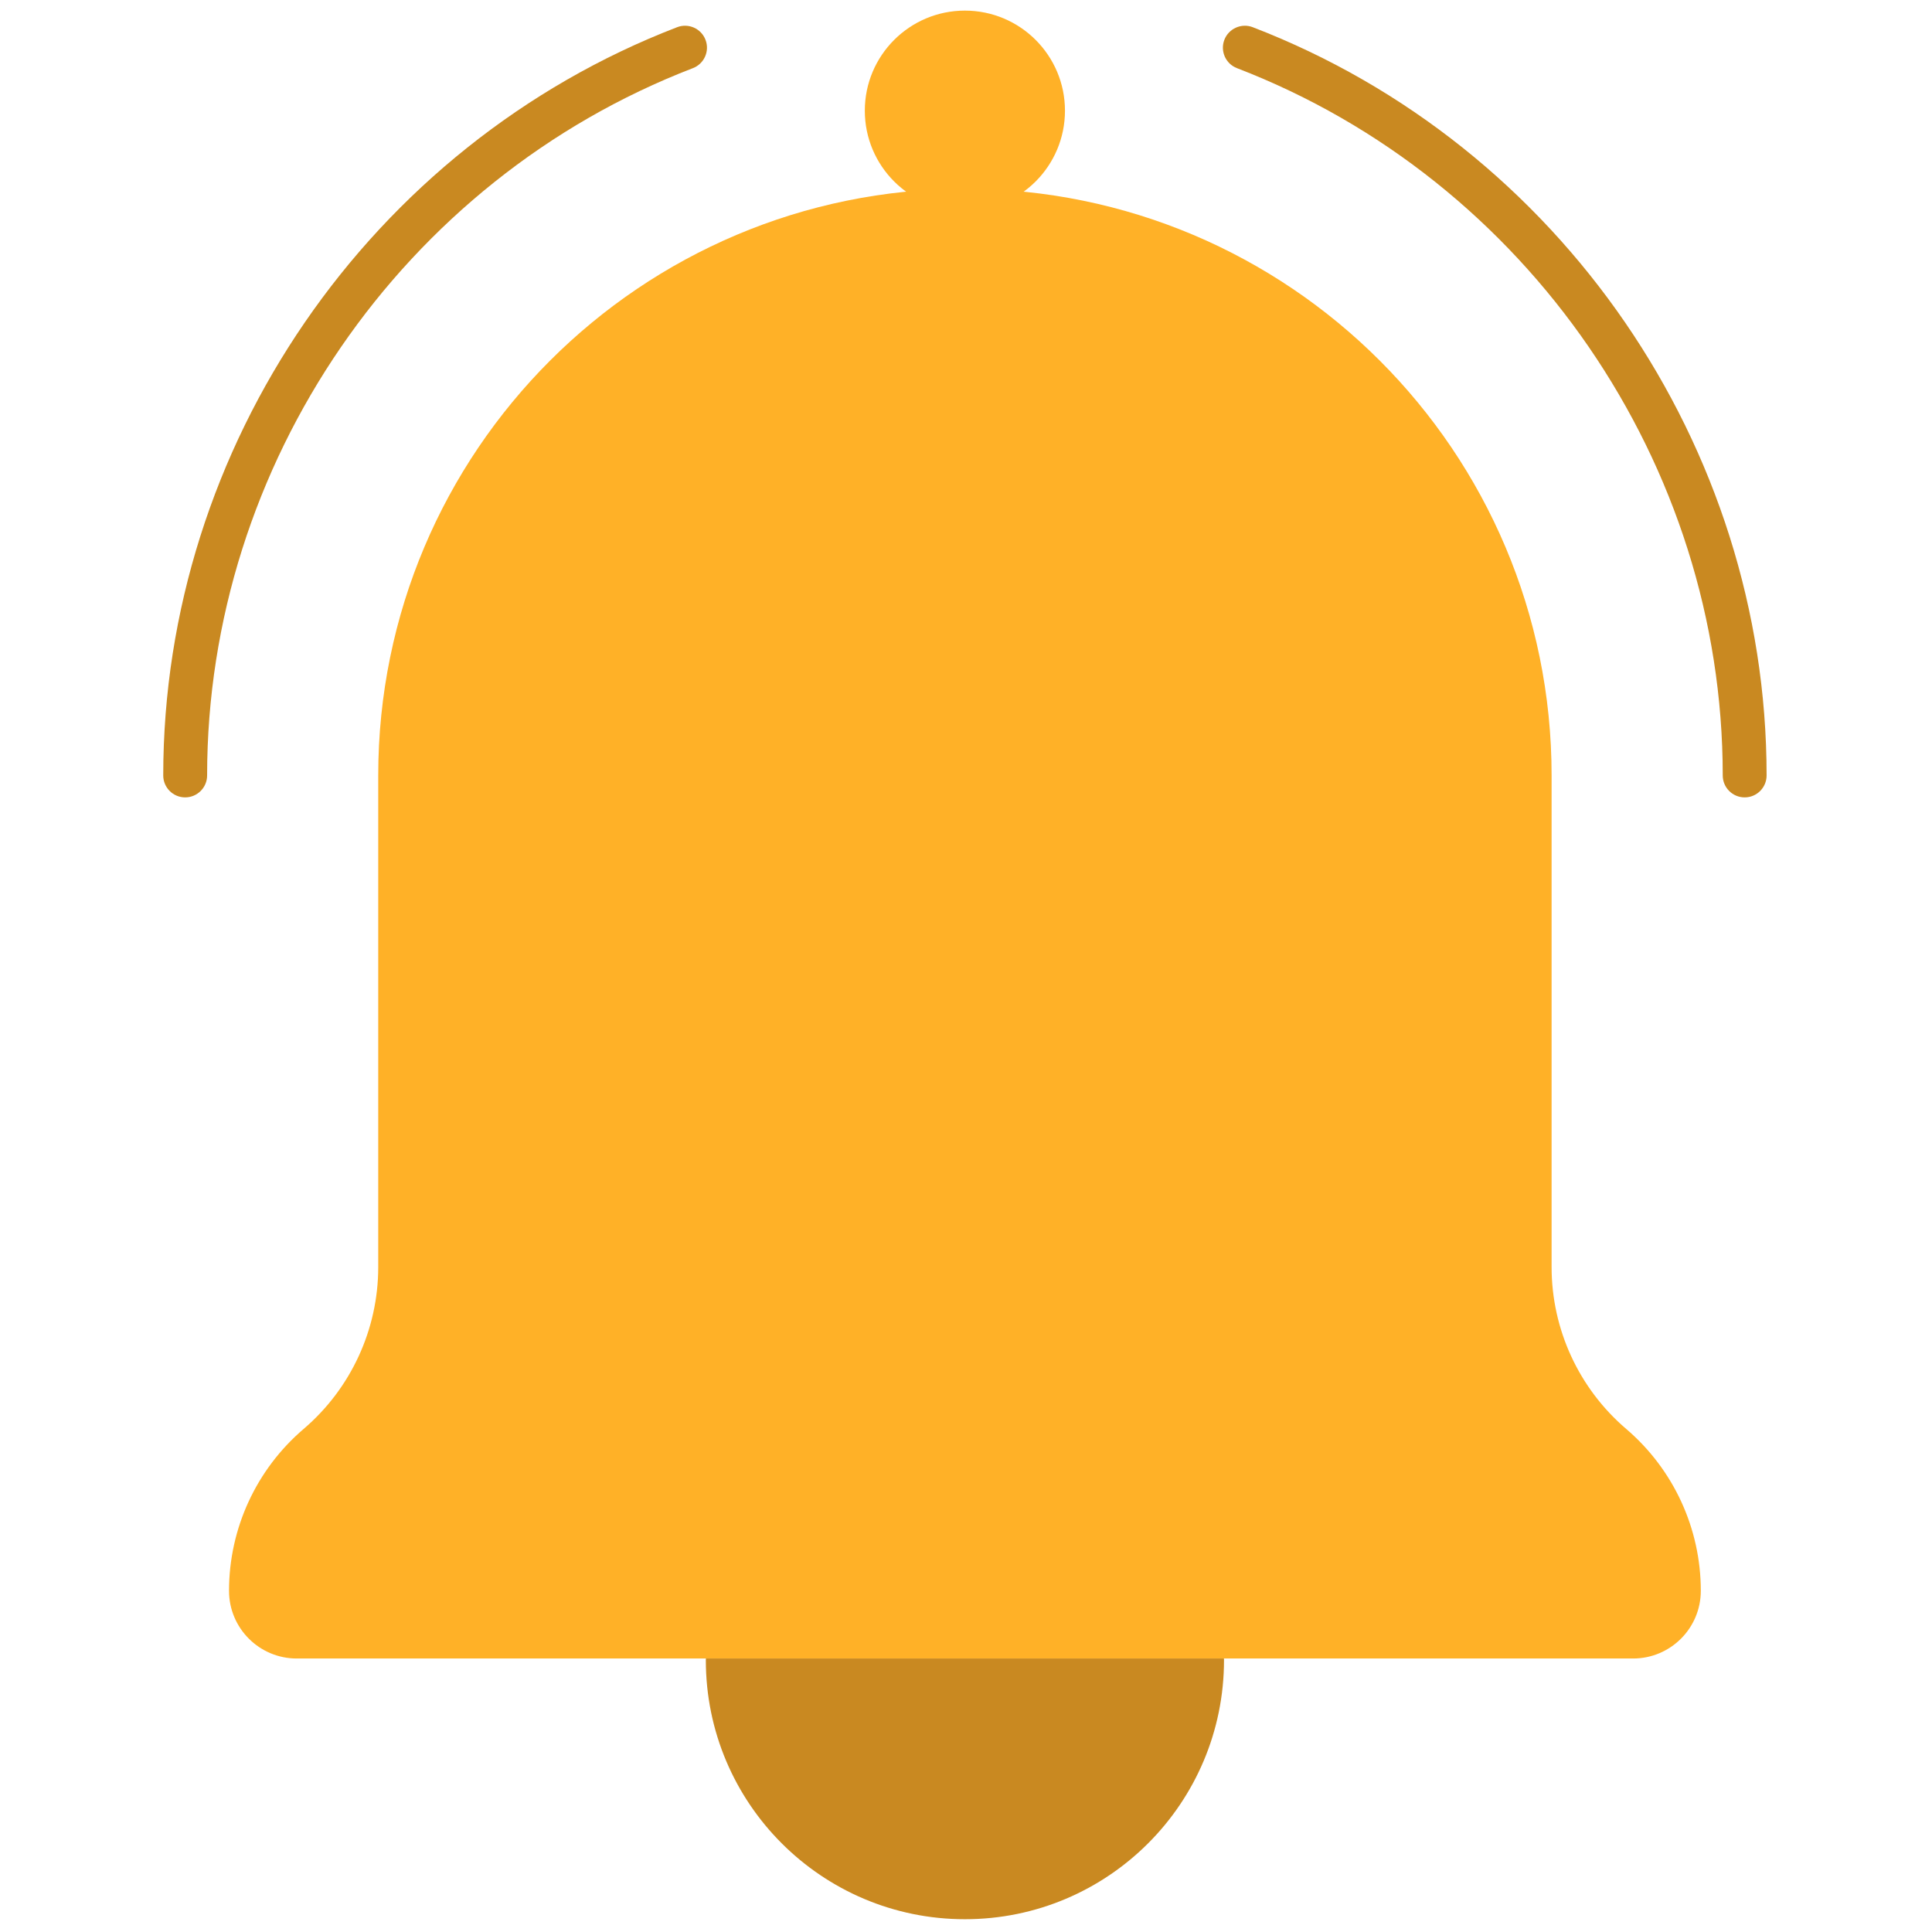
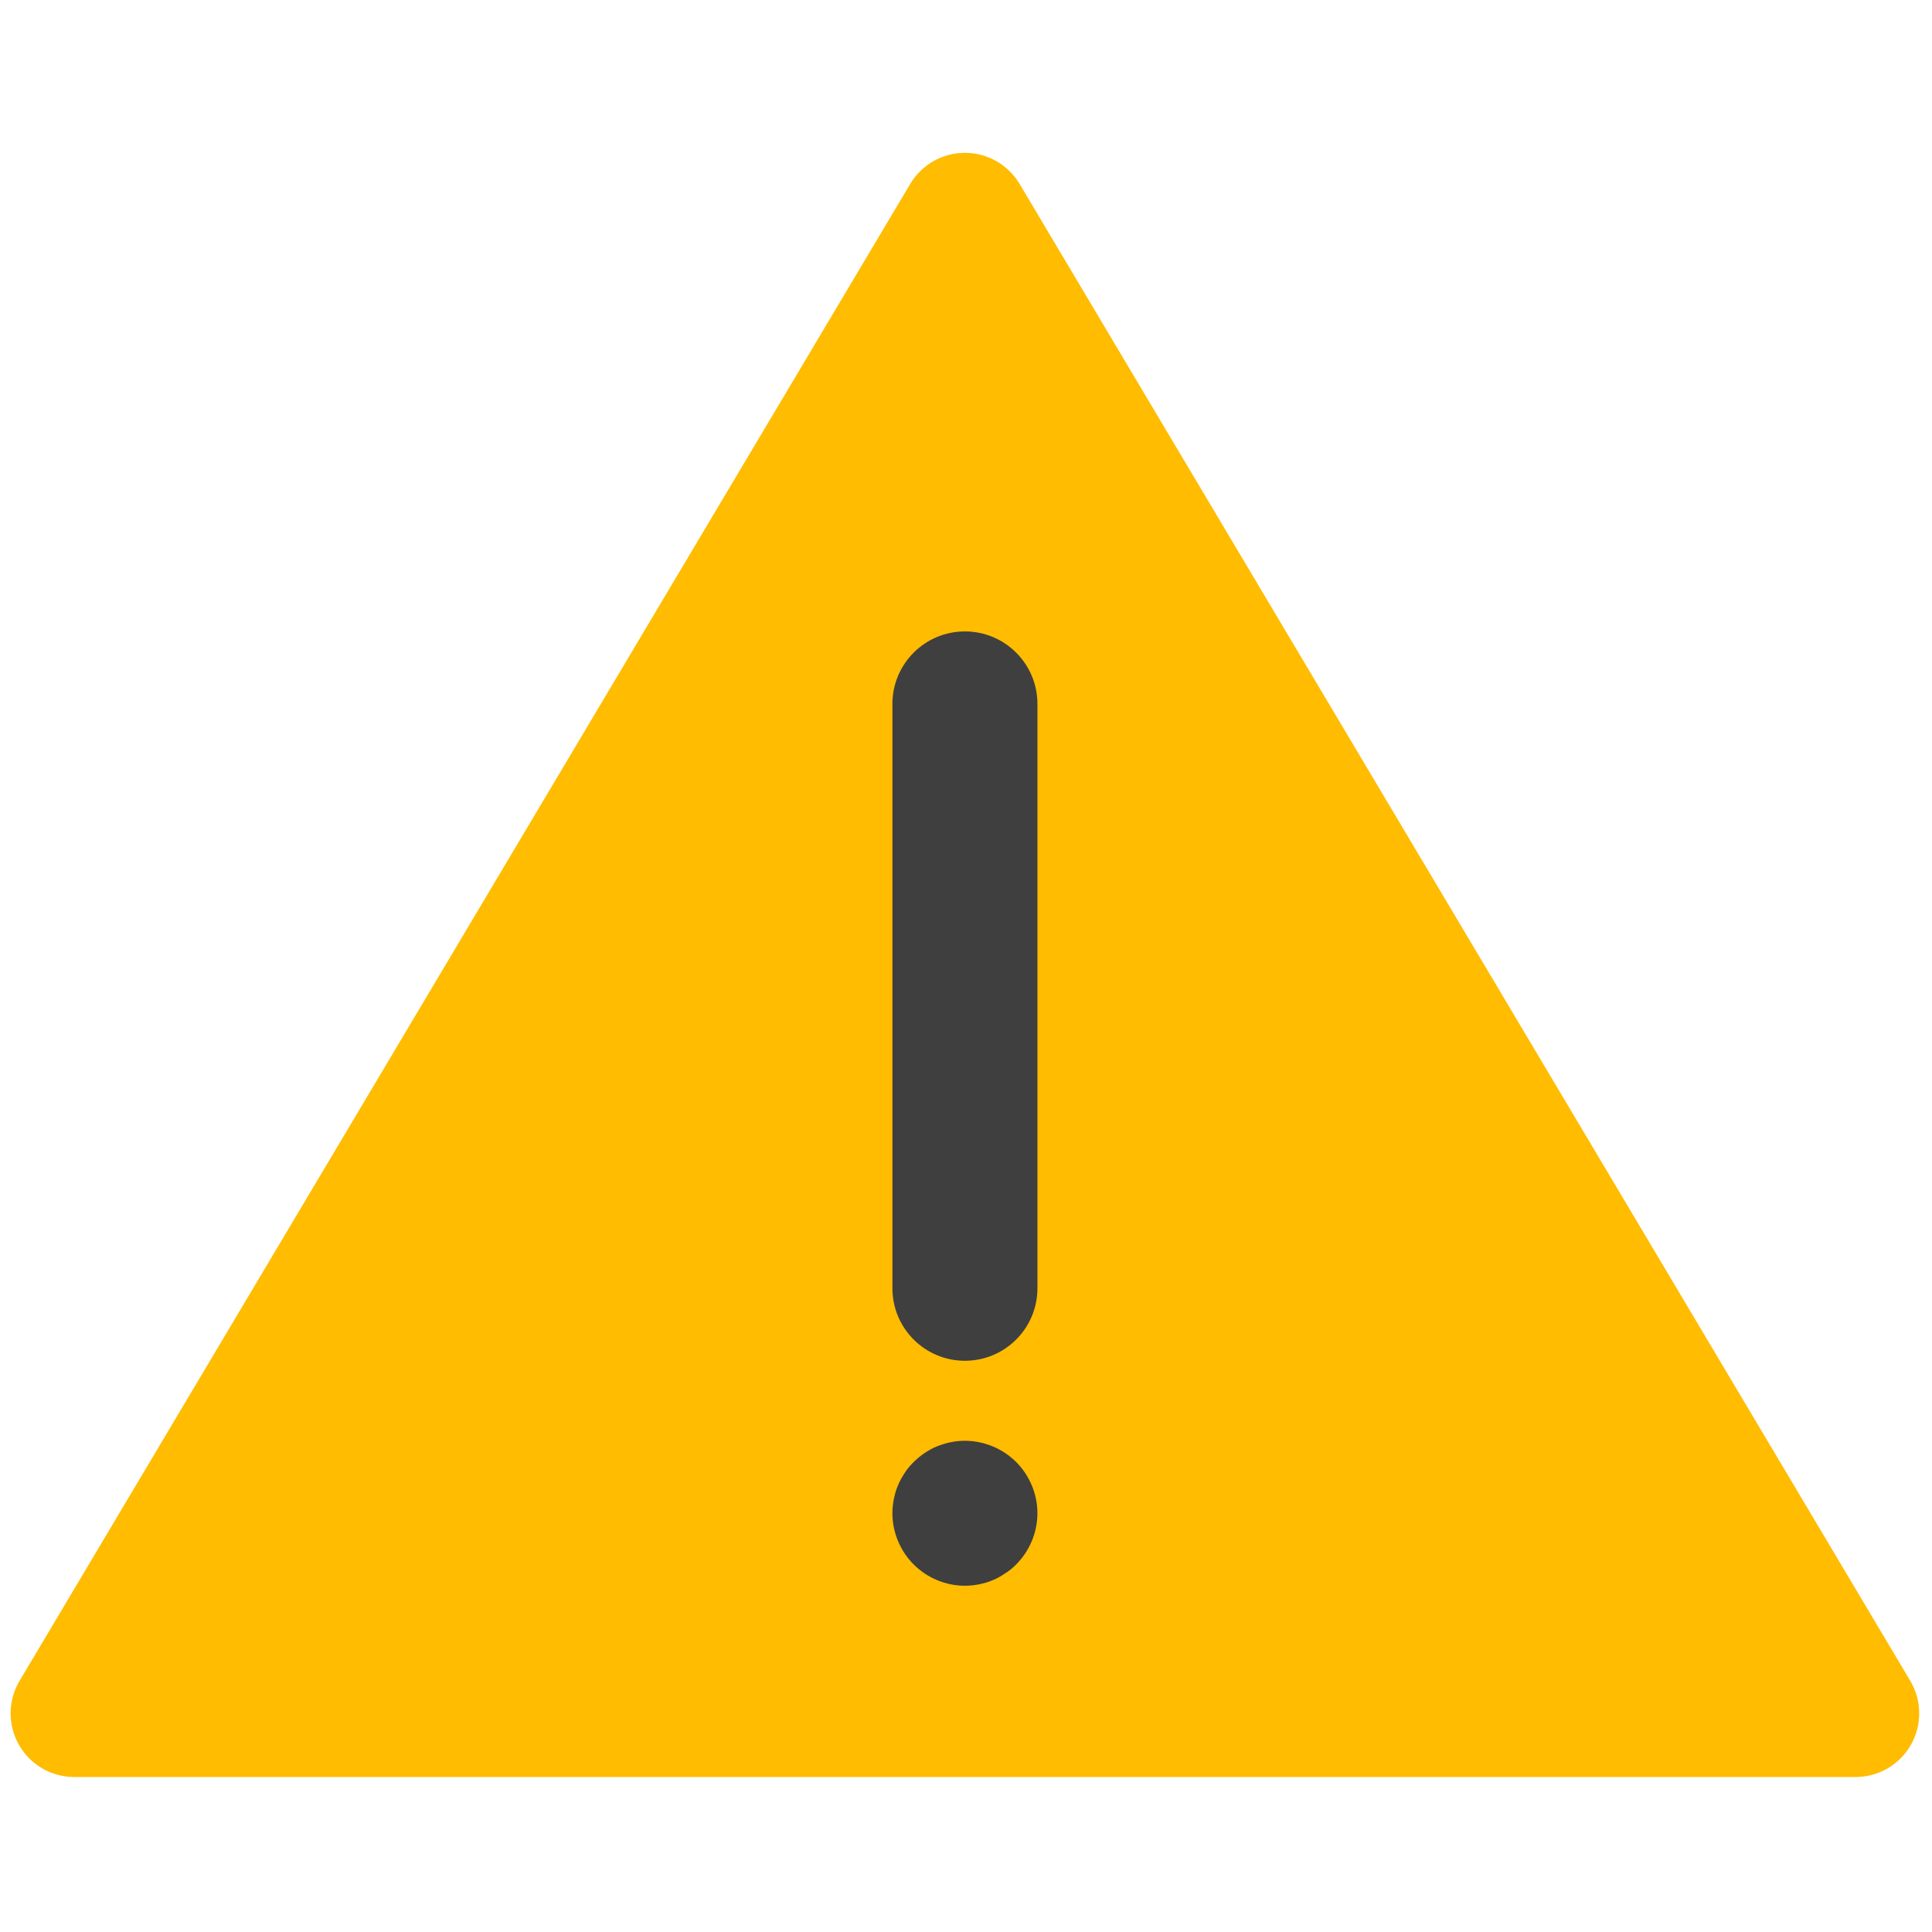
<svg xmlns="http://www.w3.org/2000/svg" version="1.1" width="256" height="256" viewBox="0 0 256 256" xml:space="preserve">
  <g style="stroke: none; stroke-width: 0; stroke-dasharray: none; stroke-linecap: butt; stroke-linejoin: miter; stroke-miterlimit: 10; fill: none; fill-rule: nonzero; opacity: 1;" transform="translate(1.406593 1.406593) scale(2.81 2.81)">
-     <path d="M 72.665 59.248 V 36.066 C 72.665 20.787 60.279 8.401 45 8.401 h 0 c -15.279 0 -27.665 12.386 -27.665 27.665 v 23.183 c 0 2.936 -1.286 5.725 -3.518 7.632 l 0 0 c -2.232 1.907 -3.518 4.696 -3.518 7.632 v 0 c 0 1.764 1.43 3.193 3.193 3.193 h 63.016 c 1.764 0 3.193 -1.43 3.193 -3.193 v 0 c 0 -2.936 -1.286 -5.725 -3.518 -7.632 v 0 C 73.951 64.973 72.665 62.184 72.665 59.248 z" style="stroke: none; stroke-width: 1; stroke-dasharray: none; stroke-linecap: butt; stroke-linejoin: miter; stroke-miterlimit: 10; fill: rgb(255,177,39); fill-rule: nonzero; opacity: 1;" transform=" matrix(1 0 0 1 0 0) " stroke-linecap="round" />
-     <path d="M 32.787 77.705 c 0 0.026 -0.004 0.052 -0.004 0.079 C 32.783 84.53 38.253 90 45 90 s 12.217 -5.47 12.217 -12.217 c 0 -0.027 -0.004 -0.052 -0.004 -0.079" style="stroke: none; stroke-width: 1; stroke-dasharray: none; stroke-linecap: butt; stroke-linejoin: miter; stroke-miterlimit: 10; fill: rgb(201,137,33); fill-rule: nonzero; opacity: 1;" transform=" matrix(1 0 0 1 0 0) " stroke-linecap="round" />
-     <circle cx="44.999" cy="4.719" r="4.719" style="stroke: none; stroke-width: 1; stroke-dasharray: none; stroke-linecap: butt; stroke-linejoin: miter; stroke-miterlimit: 10; fill: rgb(255,177,39); fill-rule: nonzero; opacity: 1;" transform="  matrix(1 0 0 1 0 0) " />
-     <path d="M 81.769 37.1 c -0.572 0 -1.034 -0.463 -1.034 -1.034 c 0 -14.676 -9.205 -28.08 -22.907 -33.353 c -0.533 -0.205 -0.799 -0.804 -0.594 -1.337 c 0.206 -0.533 0.808 -0.799 1.338 -0.594 C 73.065 6.36 82.803 20.54 82.803 36.065 C 82.803 36.637 82.341 37.1 81.769 37.1 z" style="stroke: none; stroke-width: 1; stroke-dasharray: none; stroke-linecap: butt; stroke-linejoin: miter; stroke-miterlimit: 10; fill: rgb(201,137,33); fill-rule: nonzero; opacity: 1;" transform=" matrix(1 0 0 1 0 0) " stroke-linecap="round" />
-     <path d="M 8.231 37.1 c -0.571 0 -1.034 -0.463 -1.034 -1.034 c 0 -15.525 9.738 -29.705 24.233 -35.284 c 0.533 -0.205 1.132 0.061 1.337 0.594 c 0.206 0.533 -0.061 1.132 -0.594 1.337 C 18.471 7.986 9.266 21.39 9.266 36.065 C 9.266 36.637 8.802 37.1 8.231 37.1 z" style="stroke: none; stroke-width: 1; stroke-dasharray: none; stroke-linecap: butt; stroke-linejoin: miter; stroke-miterlimit: 10; fill: rgb(201,137,33); fill-rule: nonzero; opacity: 1;" transform=" matrix(1 0 0 1 0 0) " stroke-linecap="round" />
+     <path d="M 87 83.294 H 3 c -1.079 0 -2.075 -0.579 -2.608 -1.518 c -0.533 -0.938 -0.522 -2.089 0.03 -3.017 l 42 -70.588 C 42.963 7.263 43.942 6.706 45 6.706 s 2.037 0.557 2.578 1.466 l 42 70.588 c 0.552 0.928 0.563 2.079 0.029 3.017 C 89.074 82.715 88.079 83.294 87 83.294 z" style="stroke: none; stroke-width: 1; stroke-dasharray: none; stroke-linecap: butt; stroke-linejoin: miter; stroke-miterlimit: 10; fill: rgb(255,188,0); fill-rule: nonzero; opacity: 1;" transform=" matrix(1 0 0 1 0 0) " stroke-linecap="round" />
+     <path d="M 45 63.666 c -1.888 0 -3.419 -1.53 -3.419 -3.419 V 32.693 c 0 -1.888 1.531 -3.419 3.419 -3.419 c 1.888 0 3.419 1.531 3.419 3.419 v 27.554 C 48.419 62.136 46.888 63.666 45 63.666 z" style="stroke: none; stroke-width: 1; stroke-dasharray: none; stroke-linecap: butt; stroke-linejoin: miter; stroke-miterlimit: 10; fill: rgb(63,63,63); fill-rule: nonzero; opacity: 1;" transform=" matrix(1 0 0 1 0 0) " stroke-linecap="round" />
+     <path d="M 45 74.275 c -0.9 0 -1.778 -0.364 -2.416 -1.003 c -0.638 -0.638 -1.003 -1.516 -1.003 -2.416 c 0 -0.228 0.023 -0.444 0.068 -0.672 c 0.045 -0.216 0.102 -0.433 0.194 -0.638 c 0.08 -0.206 0.194 -0.4 0.319 -0.593 c 0.114 -0.183 0.262 -0.353 0.422 -0.513 c 0.16 -0.159 0.331 -0.296 0.512 -0.421 c 0.194 -0.126 0.388 -0.24 0.593 -0.319 c 0.205 -0.08 0.422 -0.148 0.638 -0.194 c 1.117 -0.228 2.291 0.137 3.089 0.934 c 0.638 0.639 1.003 1.516 1.003 2.416 s -0.365 1.778 -1.003 2.416 c -0.16 0.16 -0.331 0.308 -0.524 0.422 c -0.183 0.126 -0.376 0.239 -0.582 0.319 c -0.205 0.091 -0.421 0.148 -0.638 0.194 C 45.444 74.252 45.228 74.275 45 74.275 z" style="stroke: none; stroke-width: 1; stroke-dasharray: none; stroke-linecap: butt; stroke-linejoin: miter; stroke-miterlimit: 10; fill: rgb(63,63,63); fill-rule: nonzero; opacity: 1;" transform=" matrix(1 0 0 1 0 0) " stroke-linecap="round" />
  </g>
</svg>
